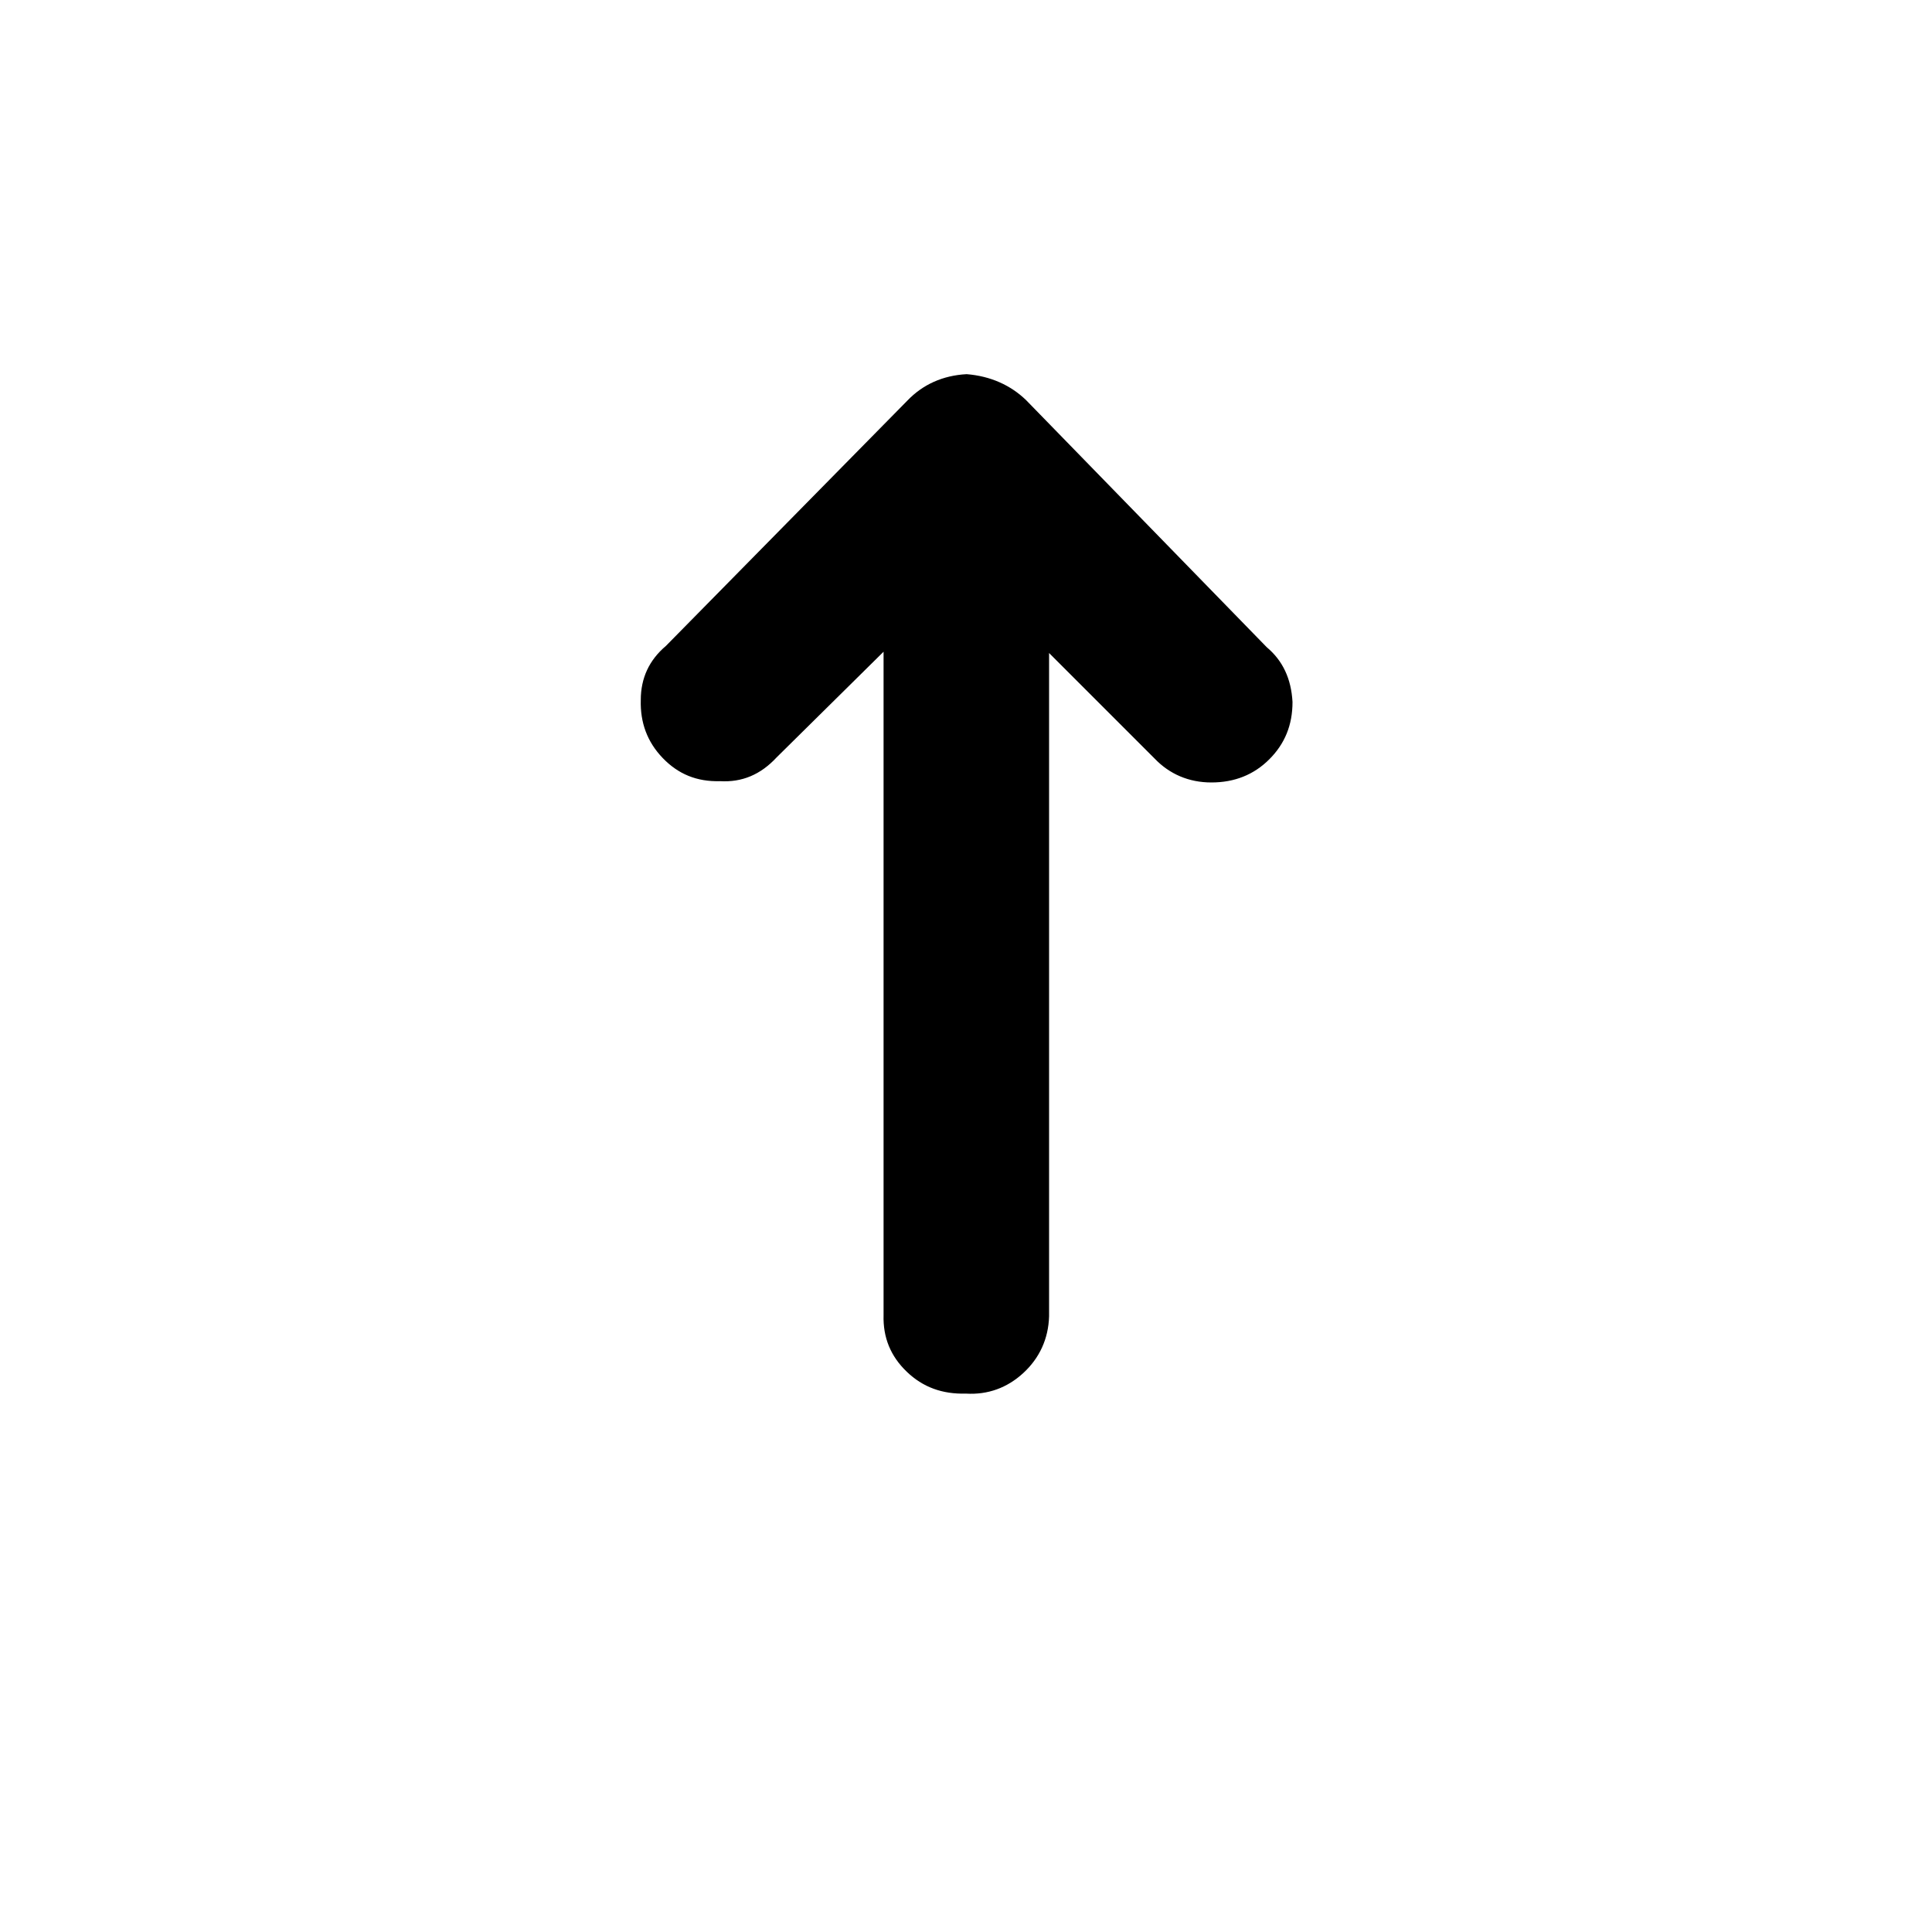
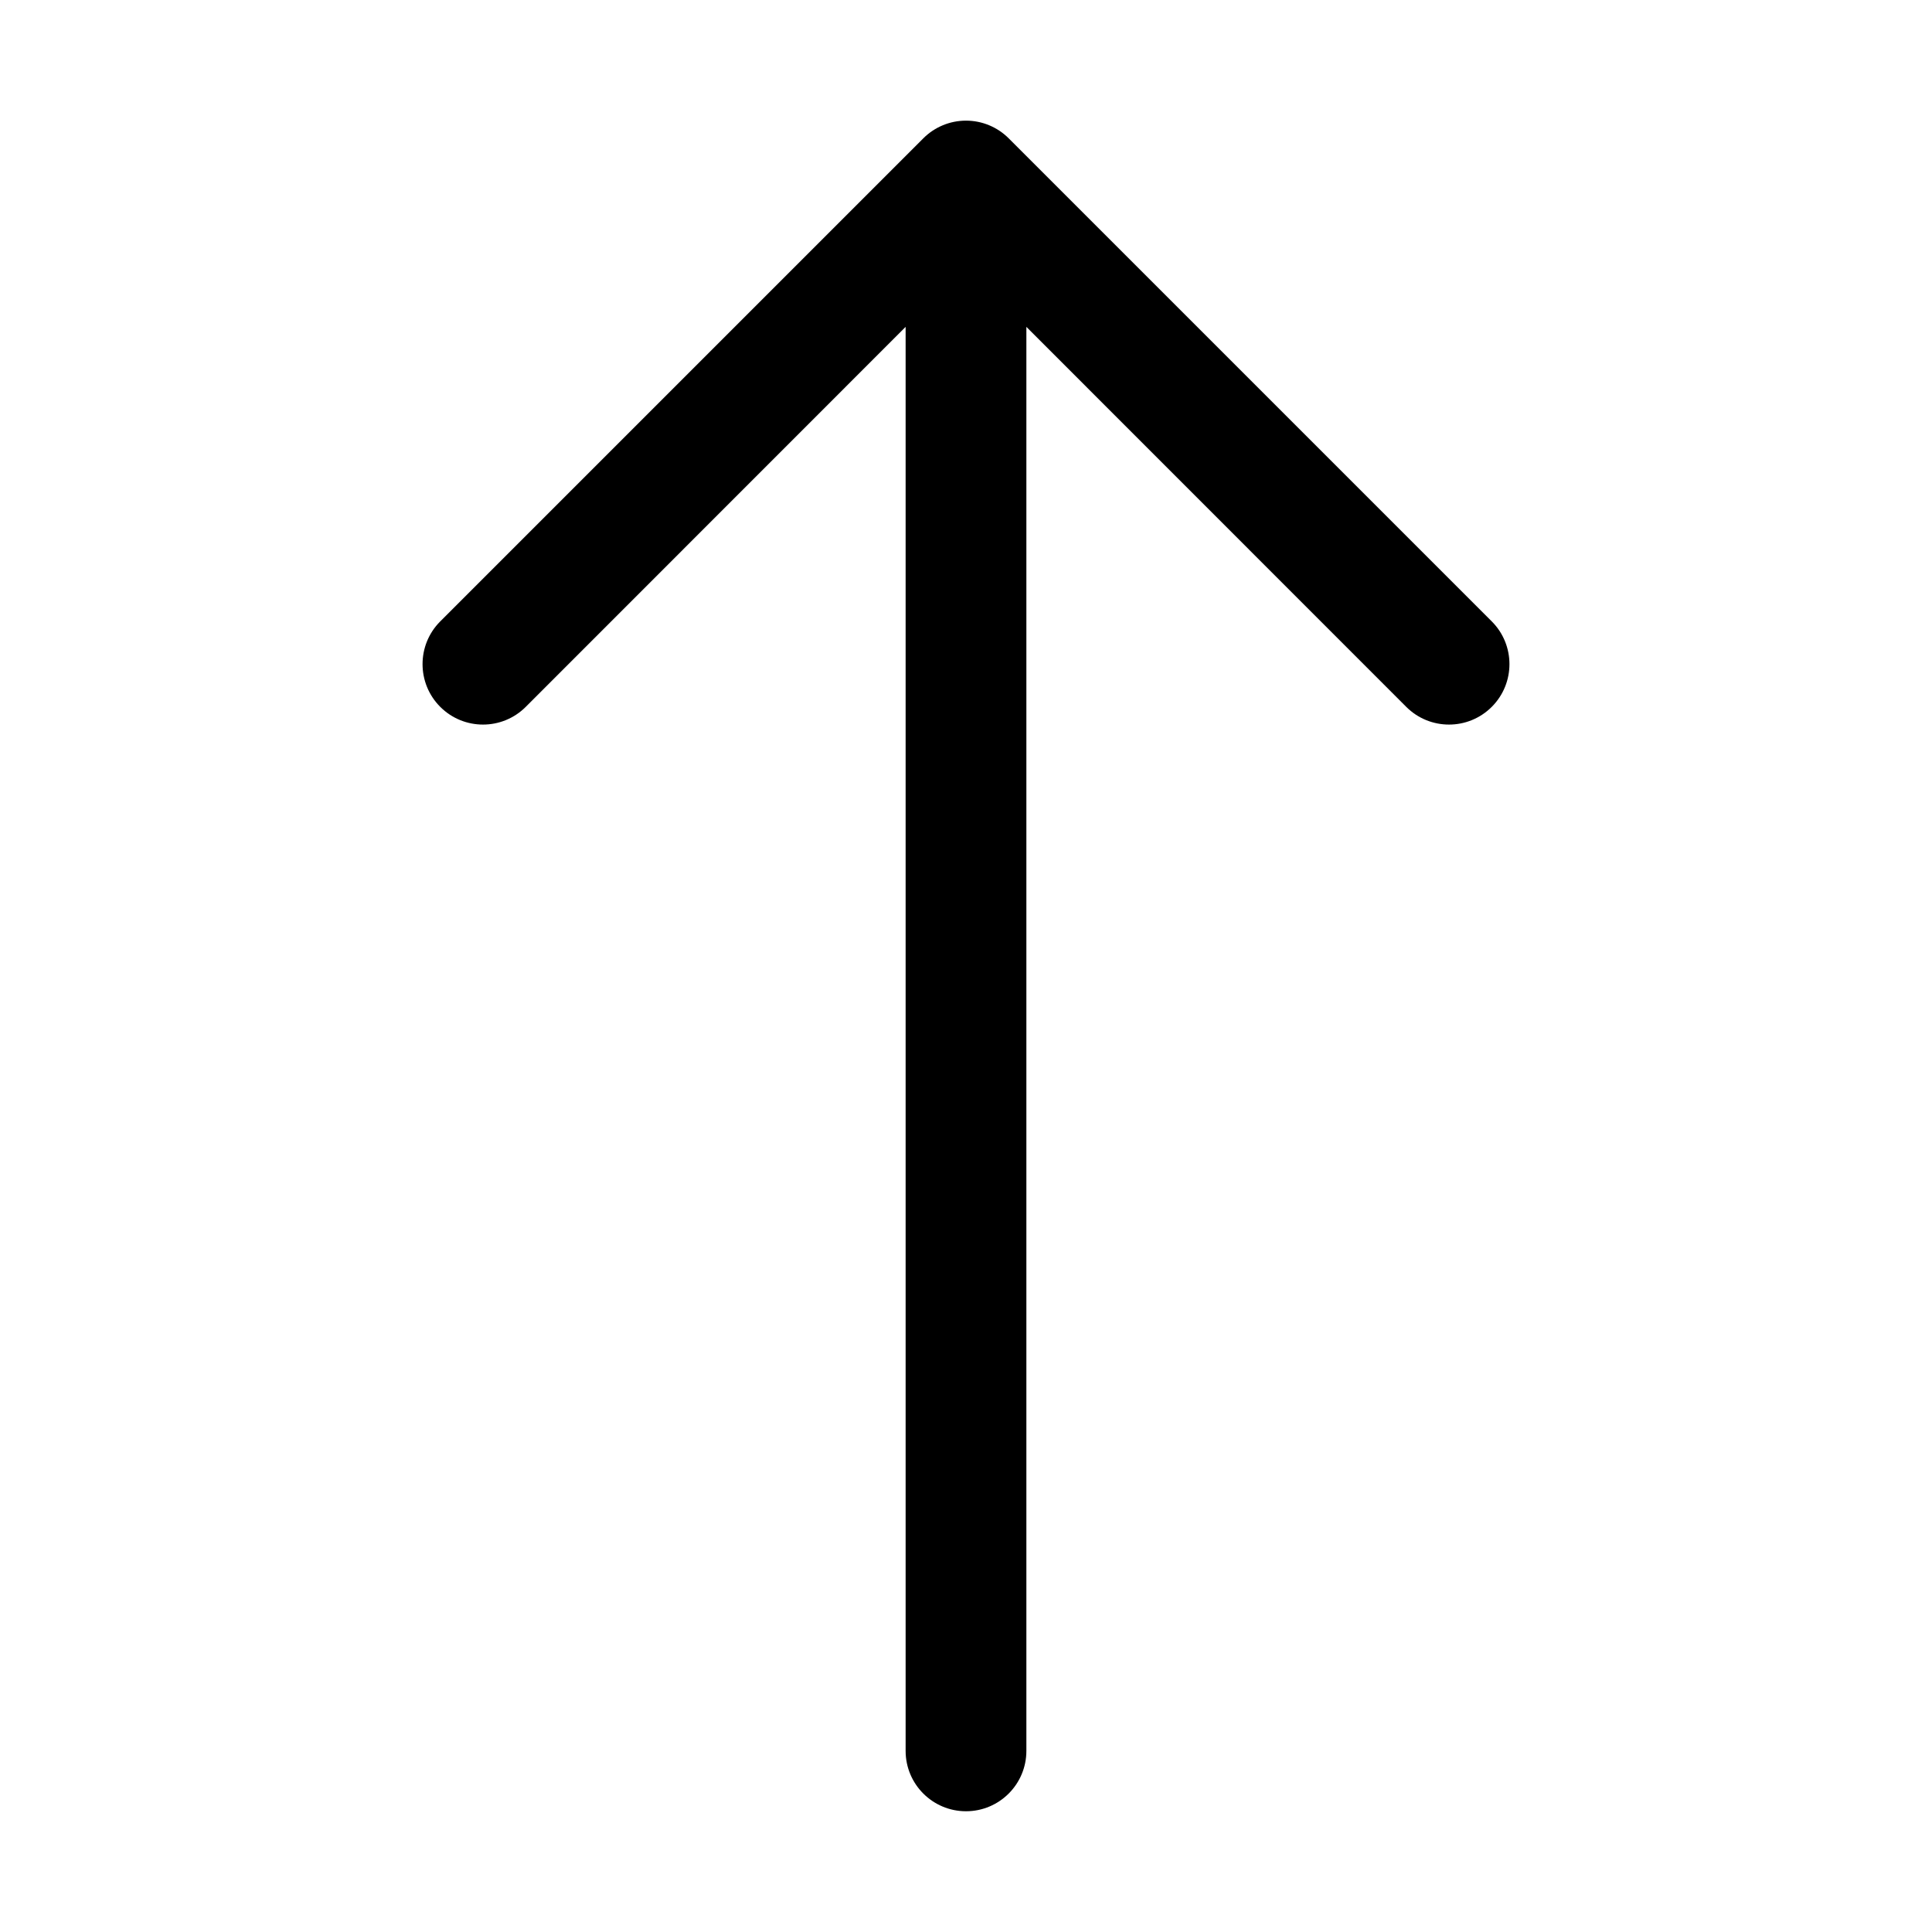
- <svg xmlns="http://www.w3.org/2000/svg" version="1.1" id="Layer_1" x="0px" y="0px" viewBox="0 0 30 30" style="enable-background:new 0 0 30 30;" xml:space="preserve">
-   <path d="M9.95,10.87c-0.01,0.35,0.1,0.65,0.34,0.9s0.53,0.37,0.89,0.36c0.34,0.02,0.63-0.1,0.88-0.37l1.66-1.64v10.3  c-0.01,0.35,0.11,0.64,0.36,0.88s0.55,0.35,0.92,0.34c0.34,0.02,0.64-0.09,0.89-0.32s0.39-0.53,0.4-0.88v-10.3l1.64,1.64  c0.23,0.24,0.53,0.37,0.88,0.37c0.36,0,0.66-0.12,0.9-0.36s0.36-0.53,0.36-0.89c-0.02-0.36-0.15-0.64-0.4-0.85l-3.74-3.84  c-0.24-0.23-0.55-0.37-0.92-0.4c-0.37,0.02-0.68,0.16-0.92,0.41l-3.75,3.81C10.08,10.25,9.95,10.53,9.95,10.87z" />
+ <svg xmlns="http://www.w3.org/2000/svg" width="16" height="16" fill="currentColor" class="bi bi-arrow-up" viewBox="0 0 16 16">
+   <path fill-rule="evenodd" d="M8 15a.5.5 0 0 0 .5-.5V2.707l3.146 3.147a.5.5 0 0 0 .708-.708l-4-4a.5.5 0 0 0-.708 0l-4 4a.5.5 0 1 0 .708.708L7.5 2.707V14.5a.5.5 0 0 0 .5.5" />
</svg>
